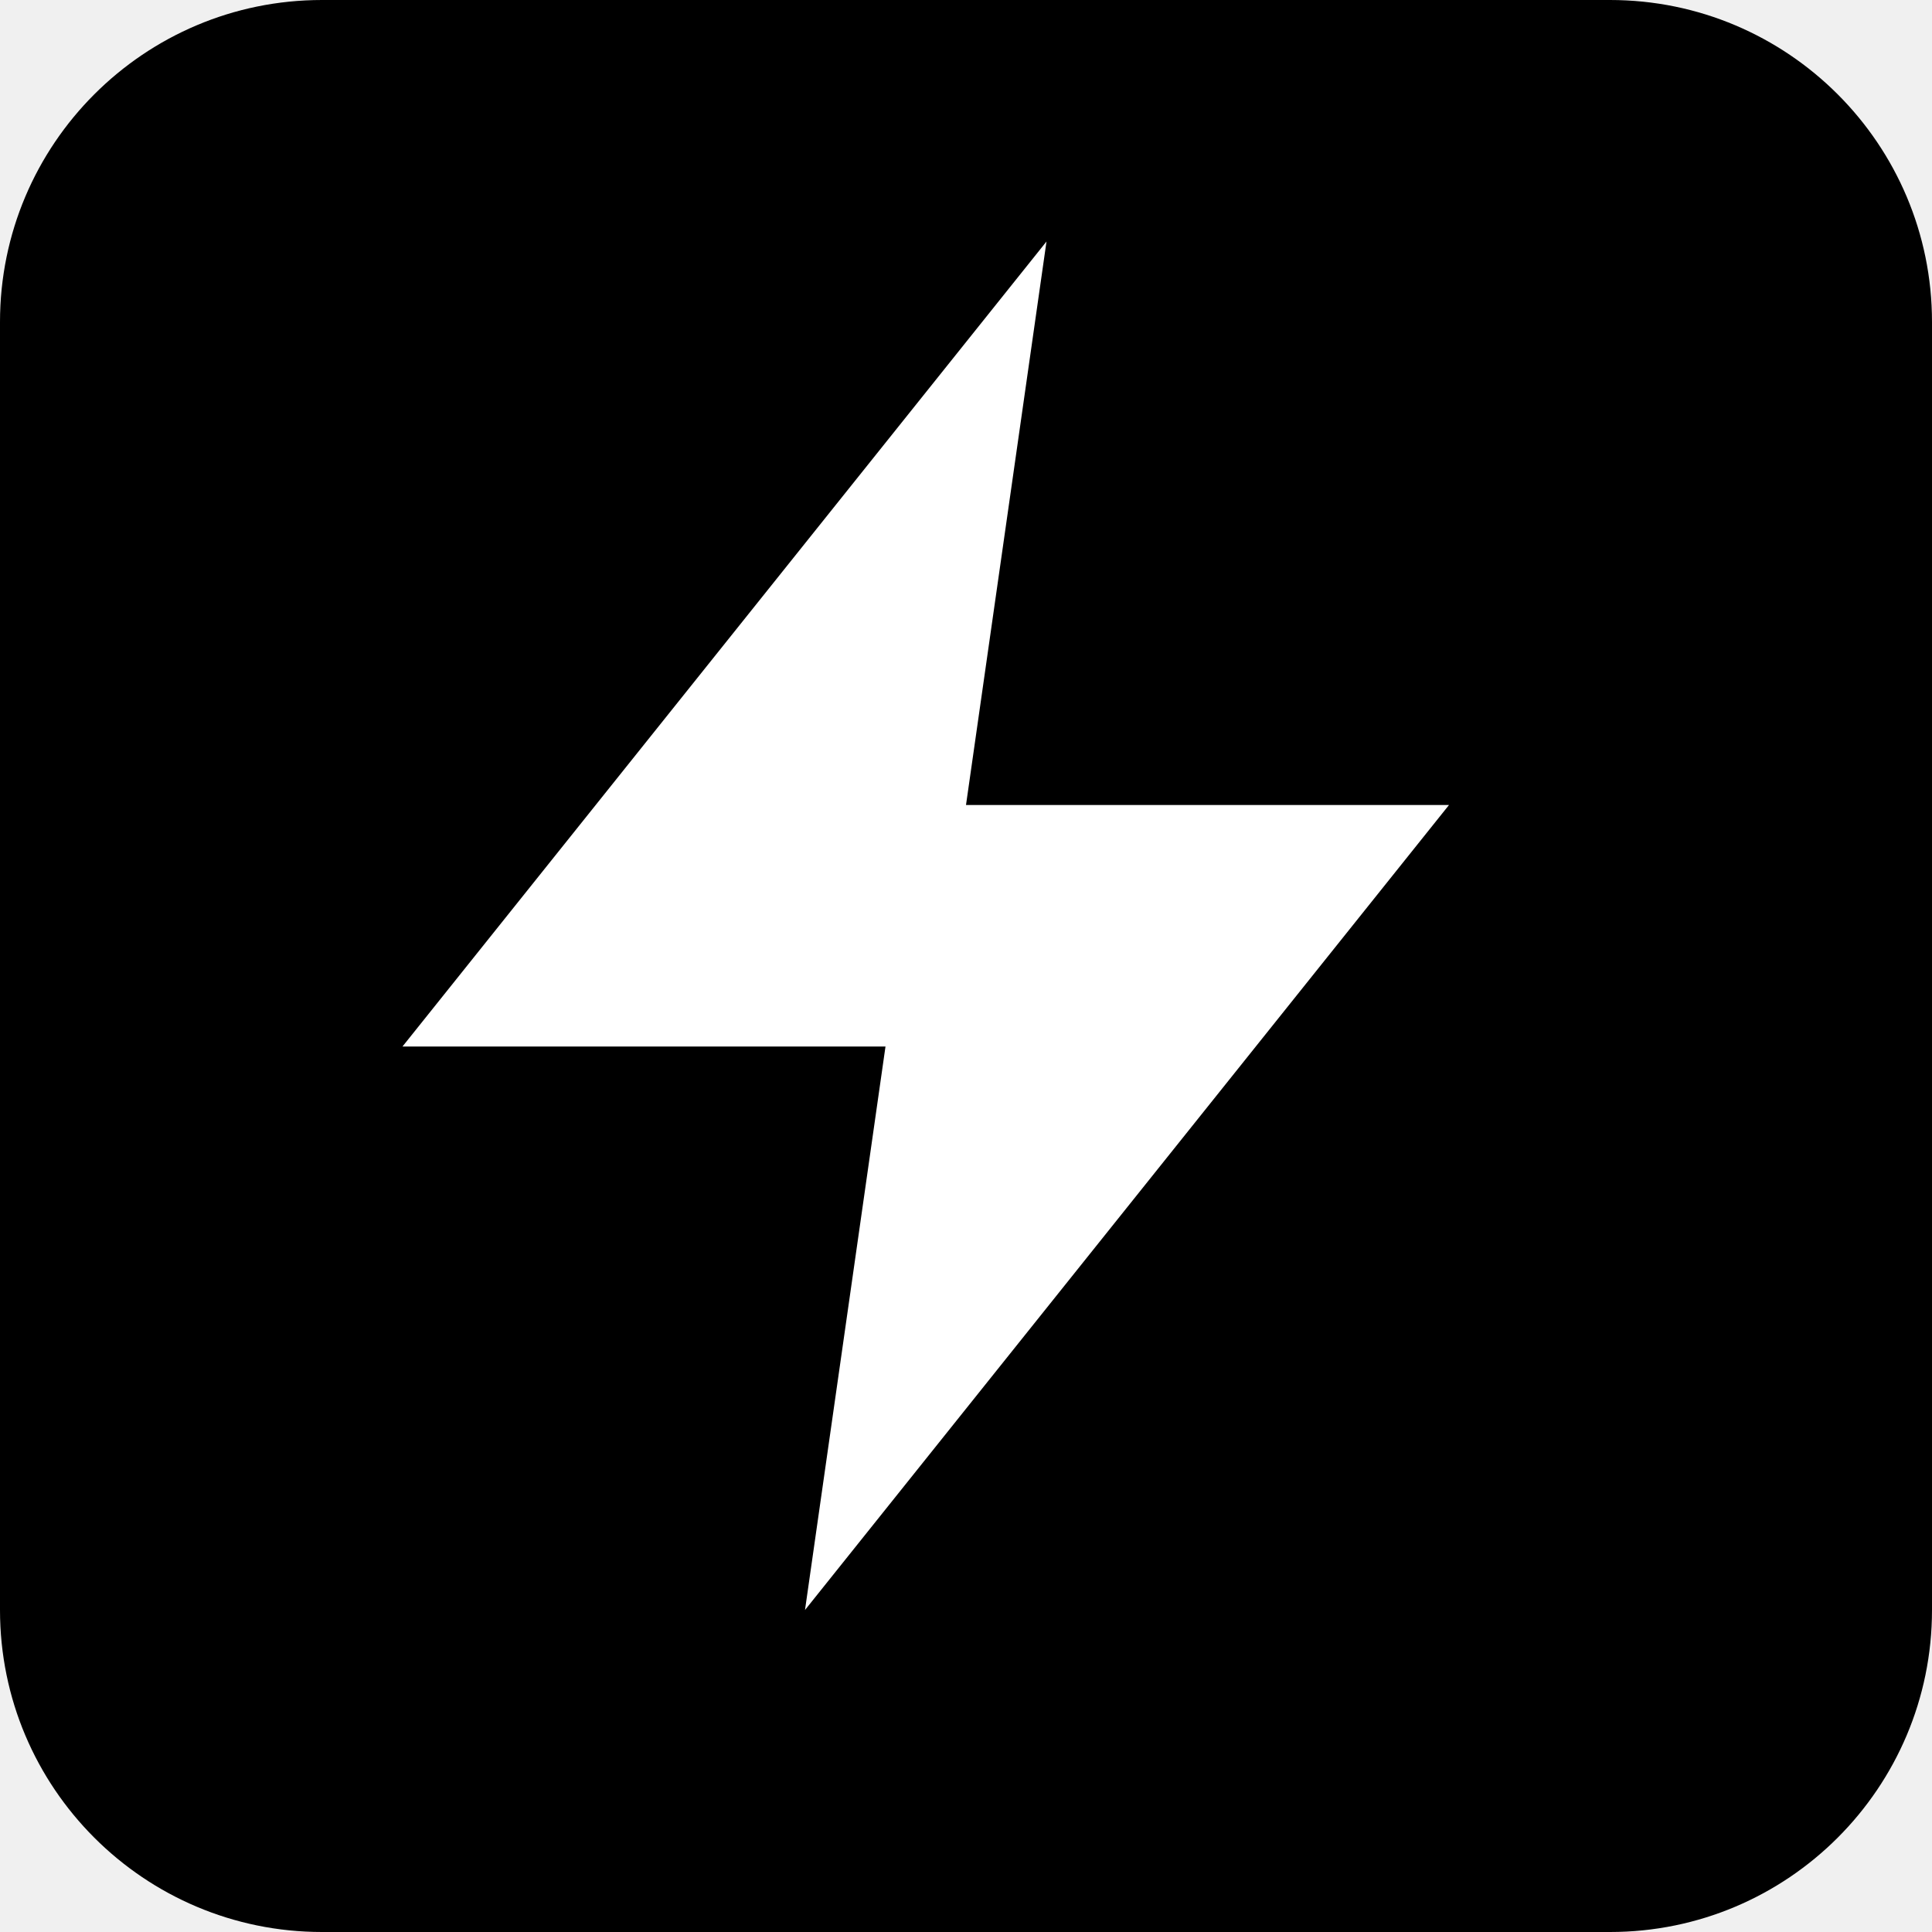
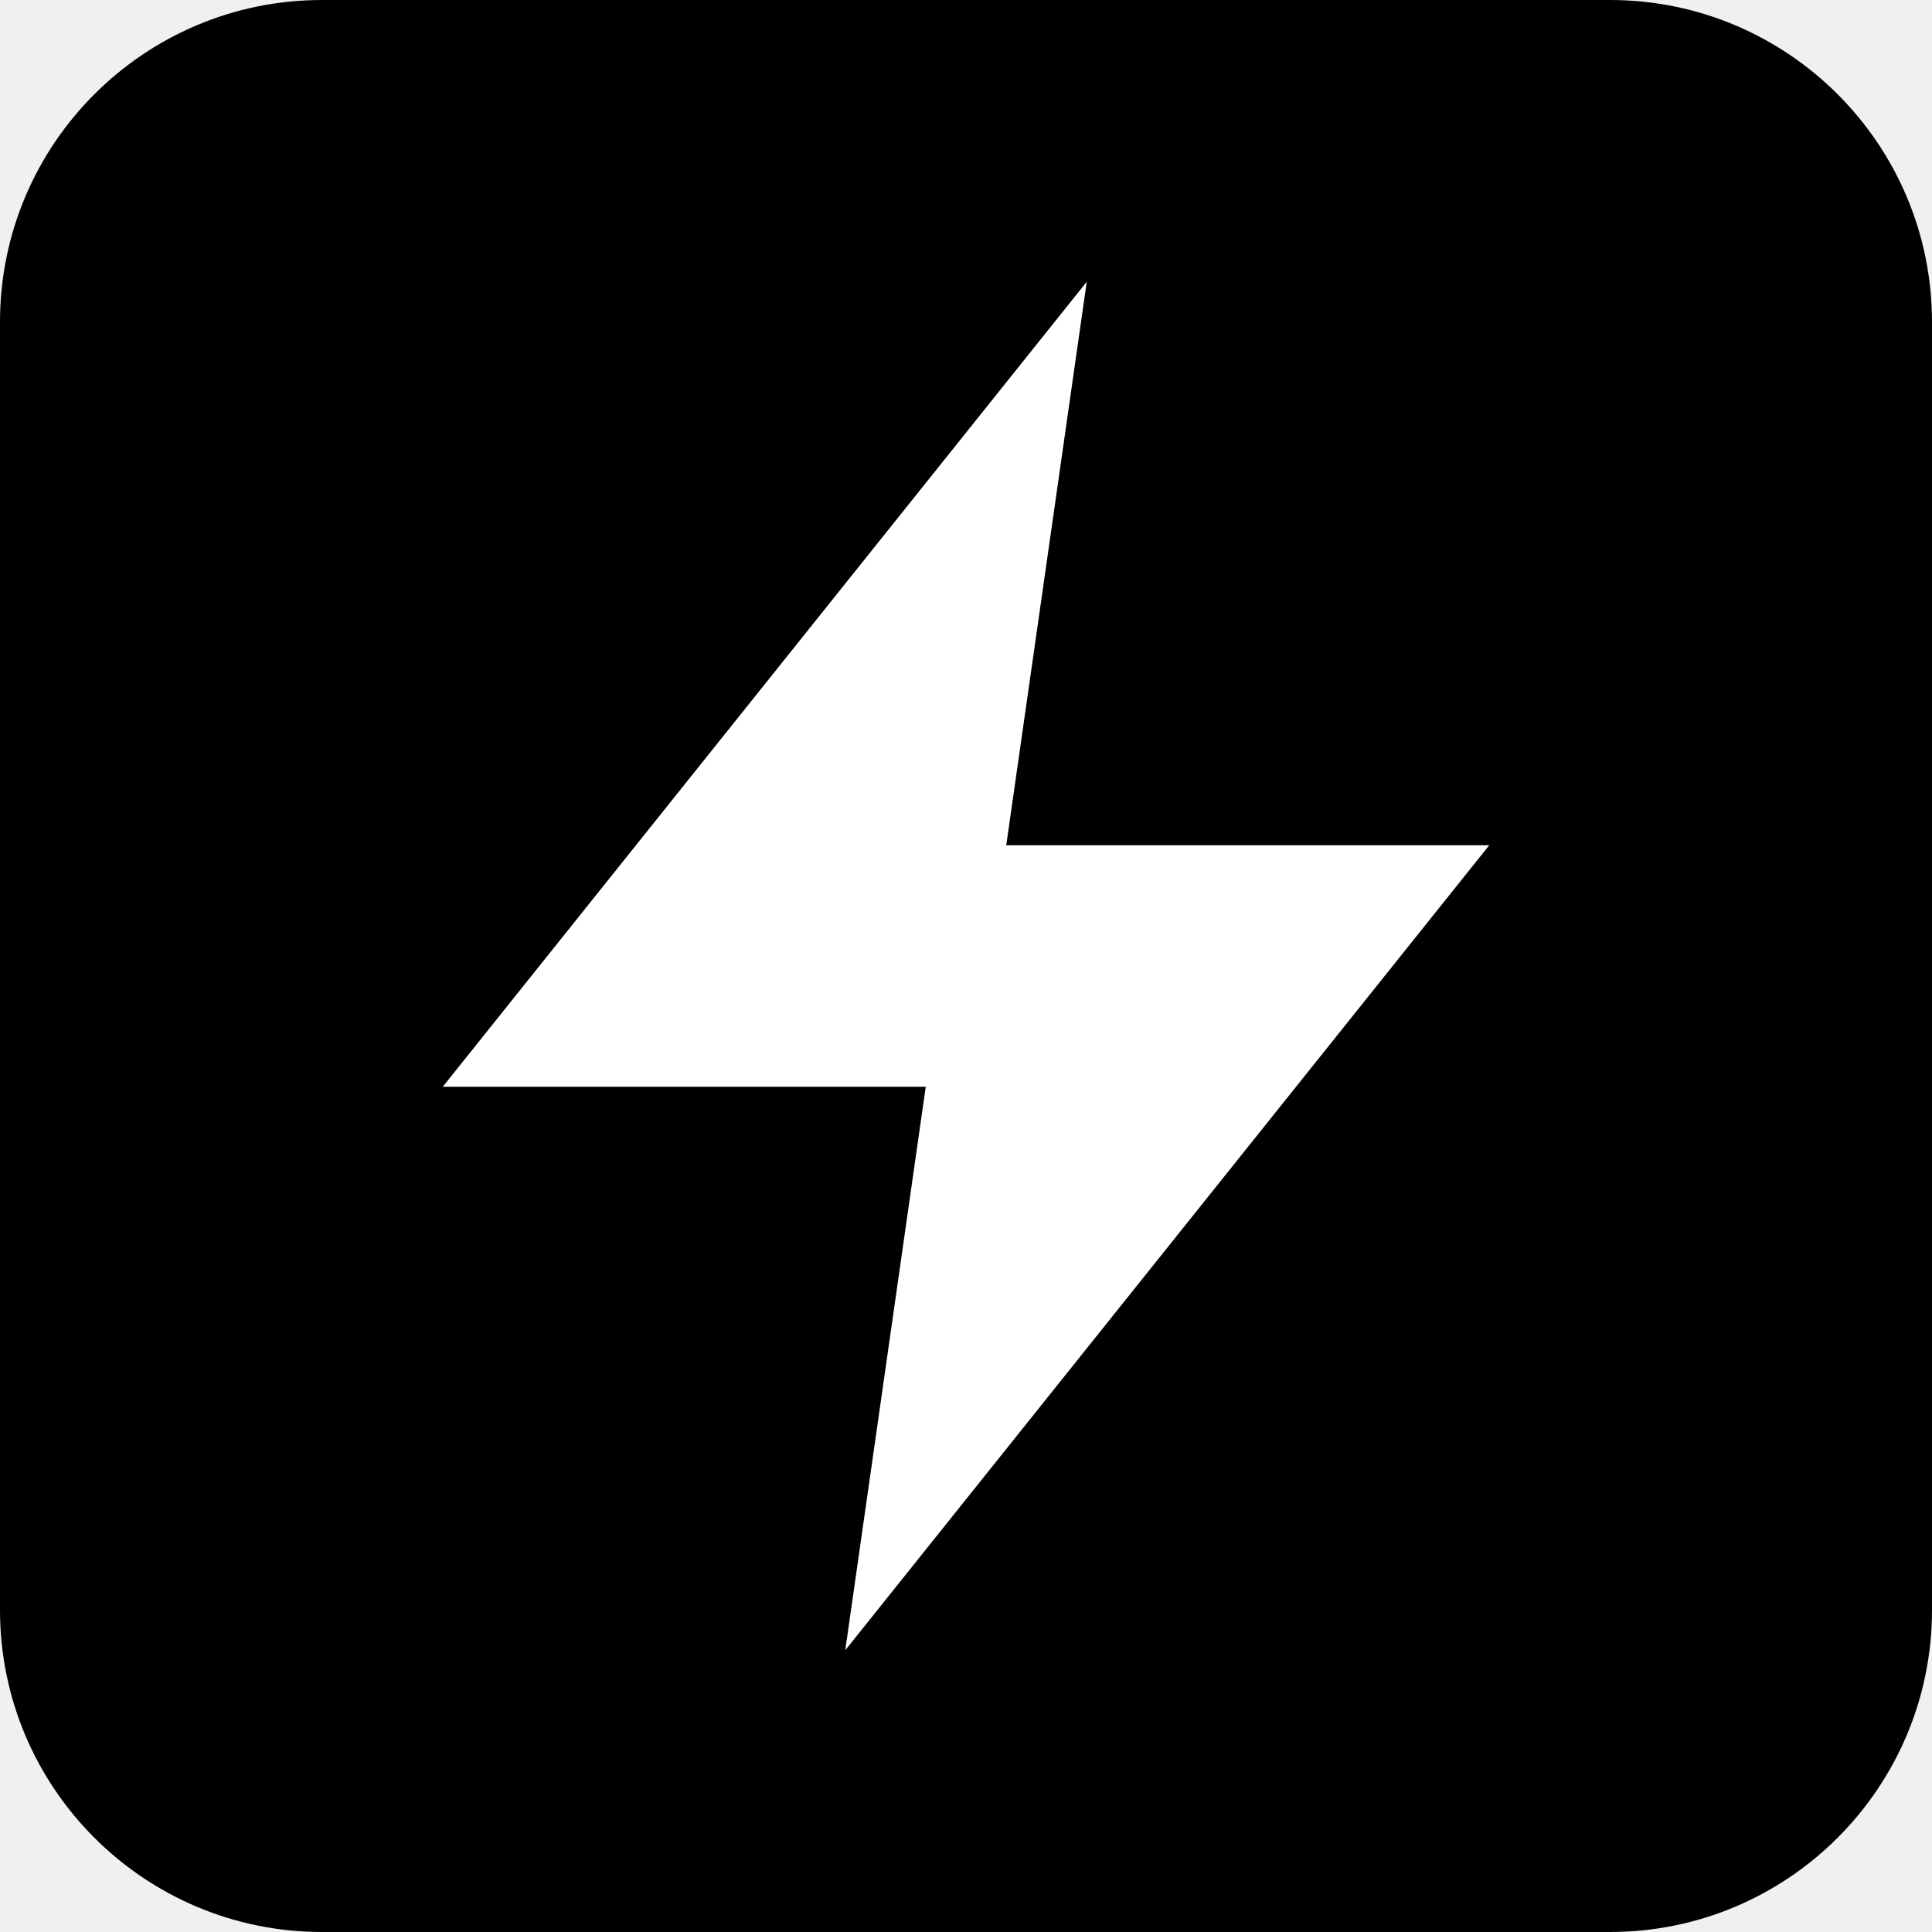
<svg xmlns="http://www.w3.org/2000/svg" width="32" height="32" viewBox="0 0 24 24">
  <rect width="24" height="24" rx="4" fill="#000" />
-   <path d="M13 3L5 13h6l-1 7 8-10h-6l1-7z" fill="#fff" />
+   <path d="M13.5 3.5L5.5 13.5h6l-1 7 8-10h-6l1-7z" fill="#fff" />
</svg>
